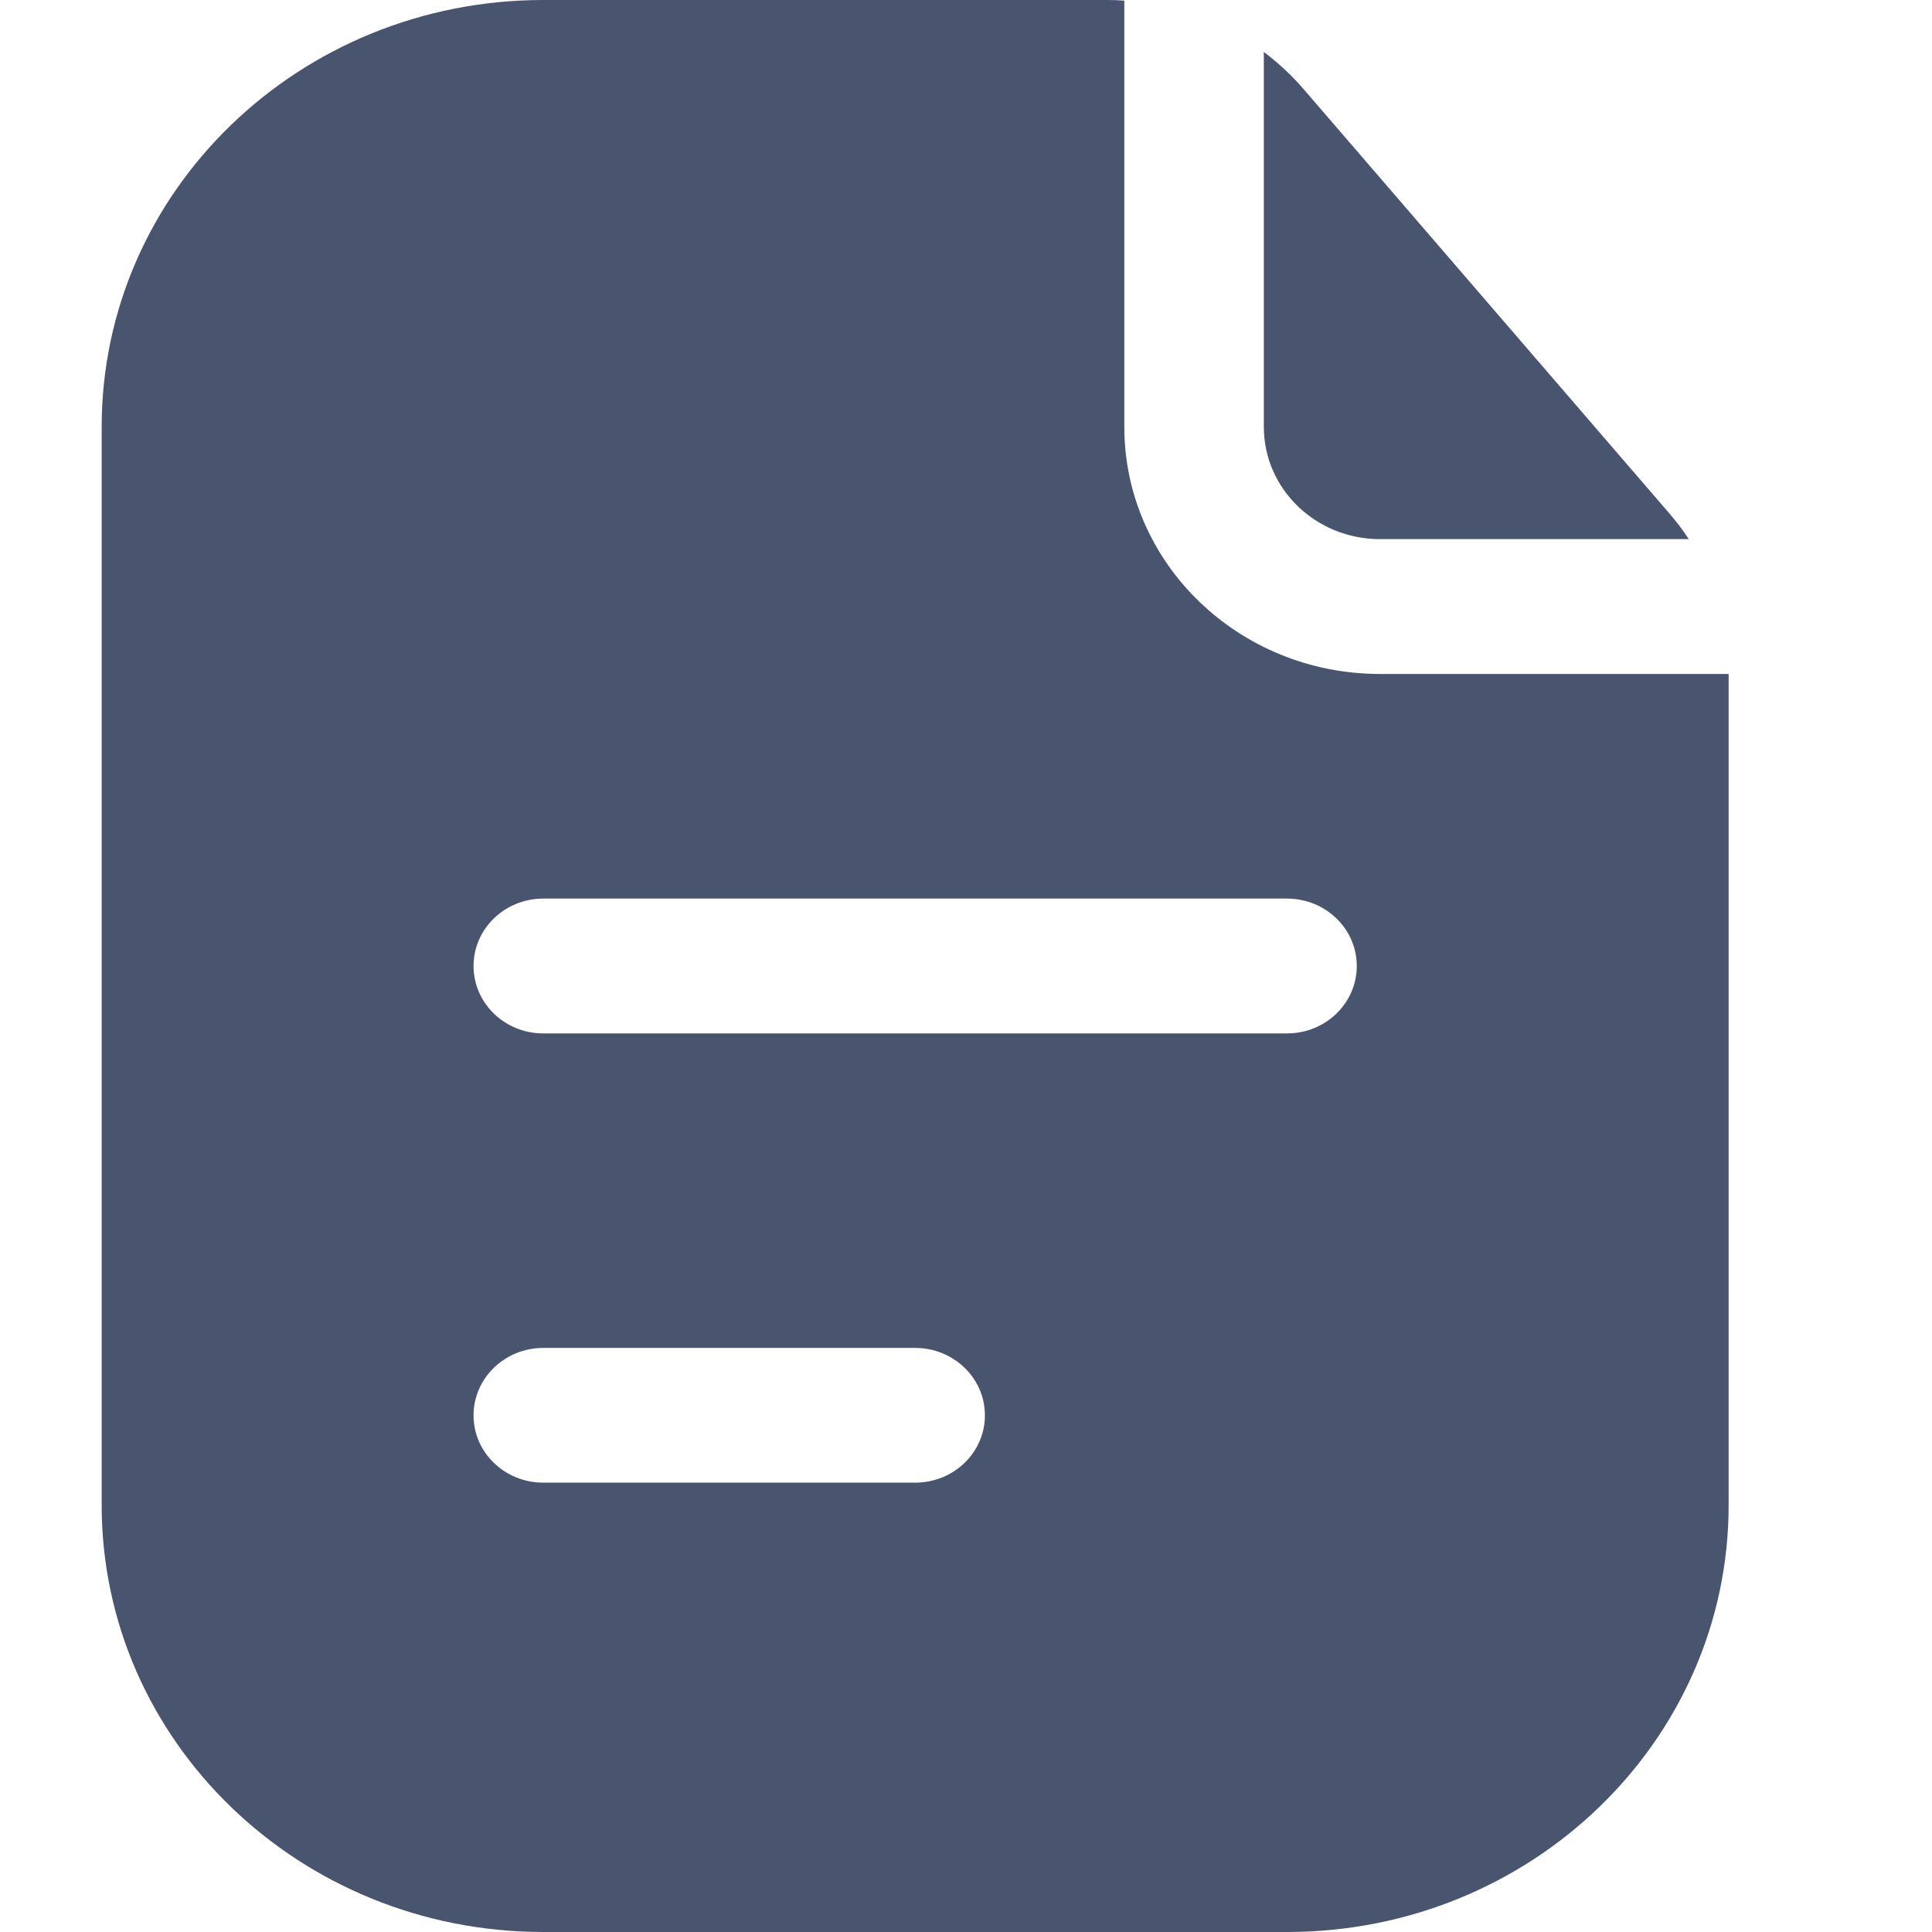
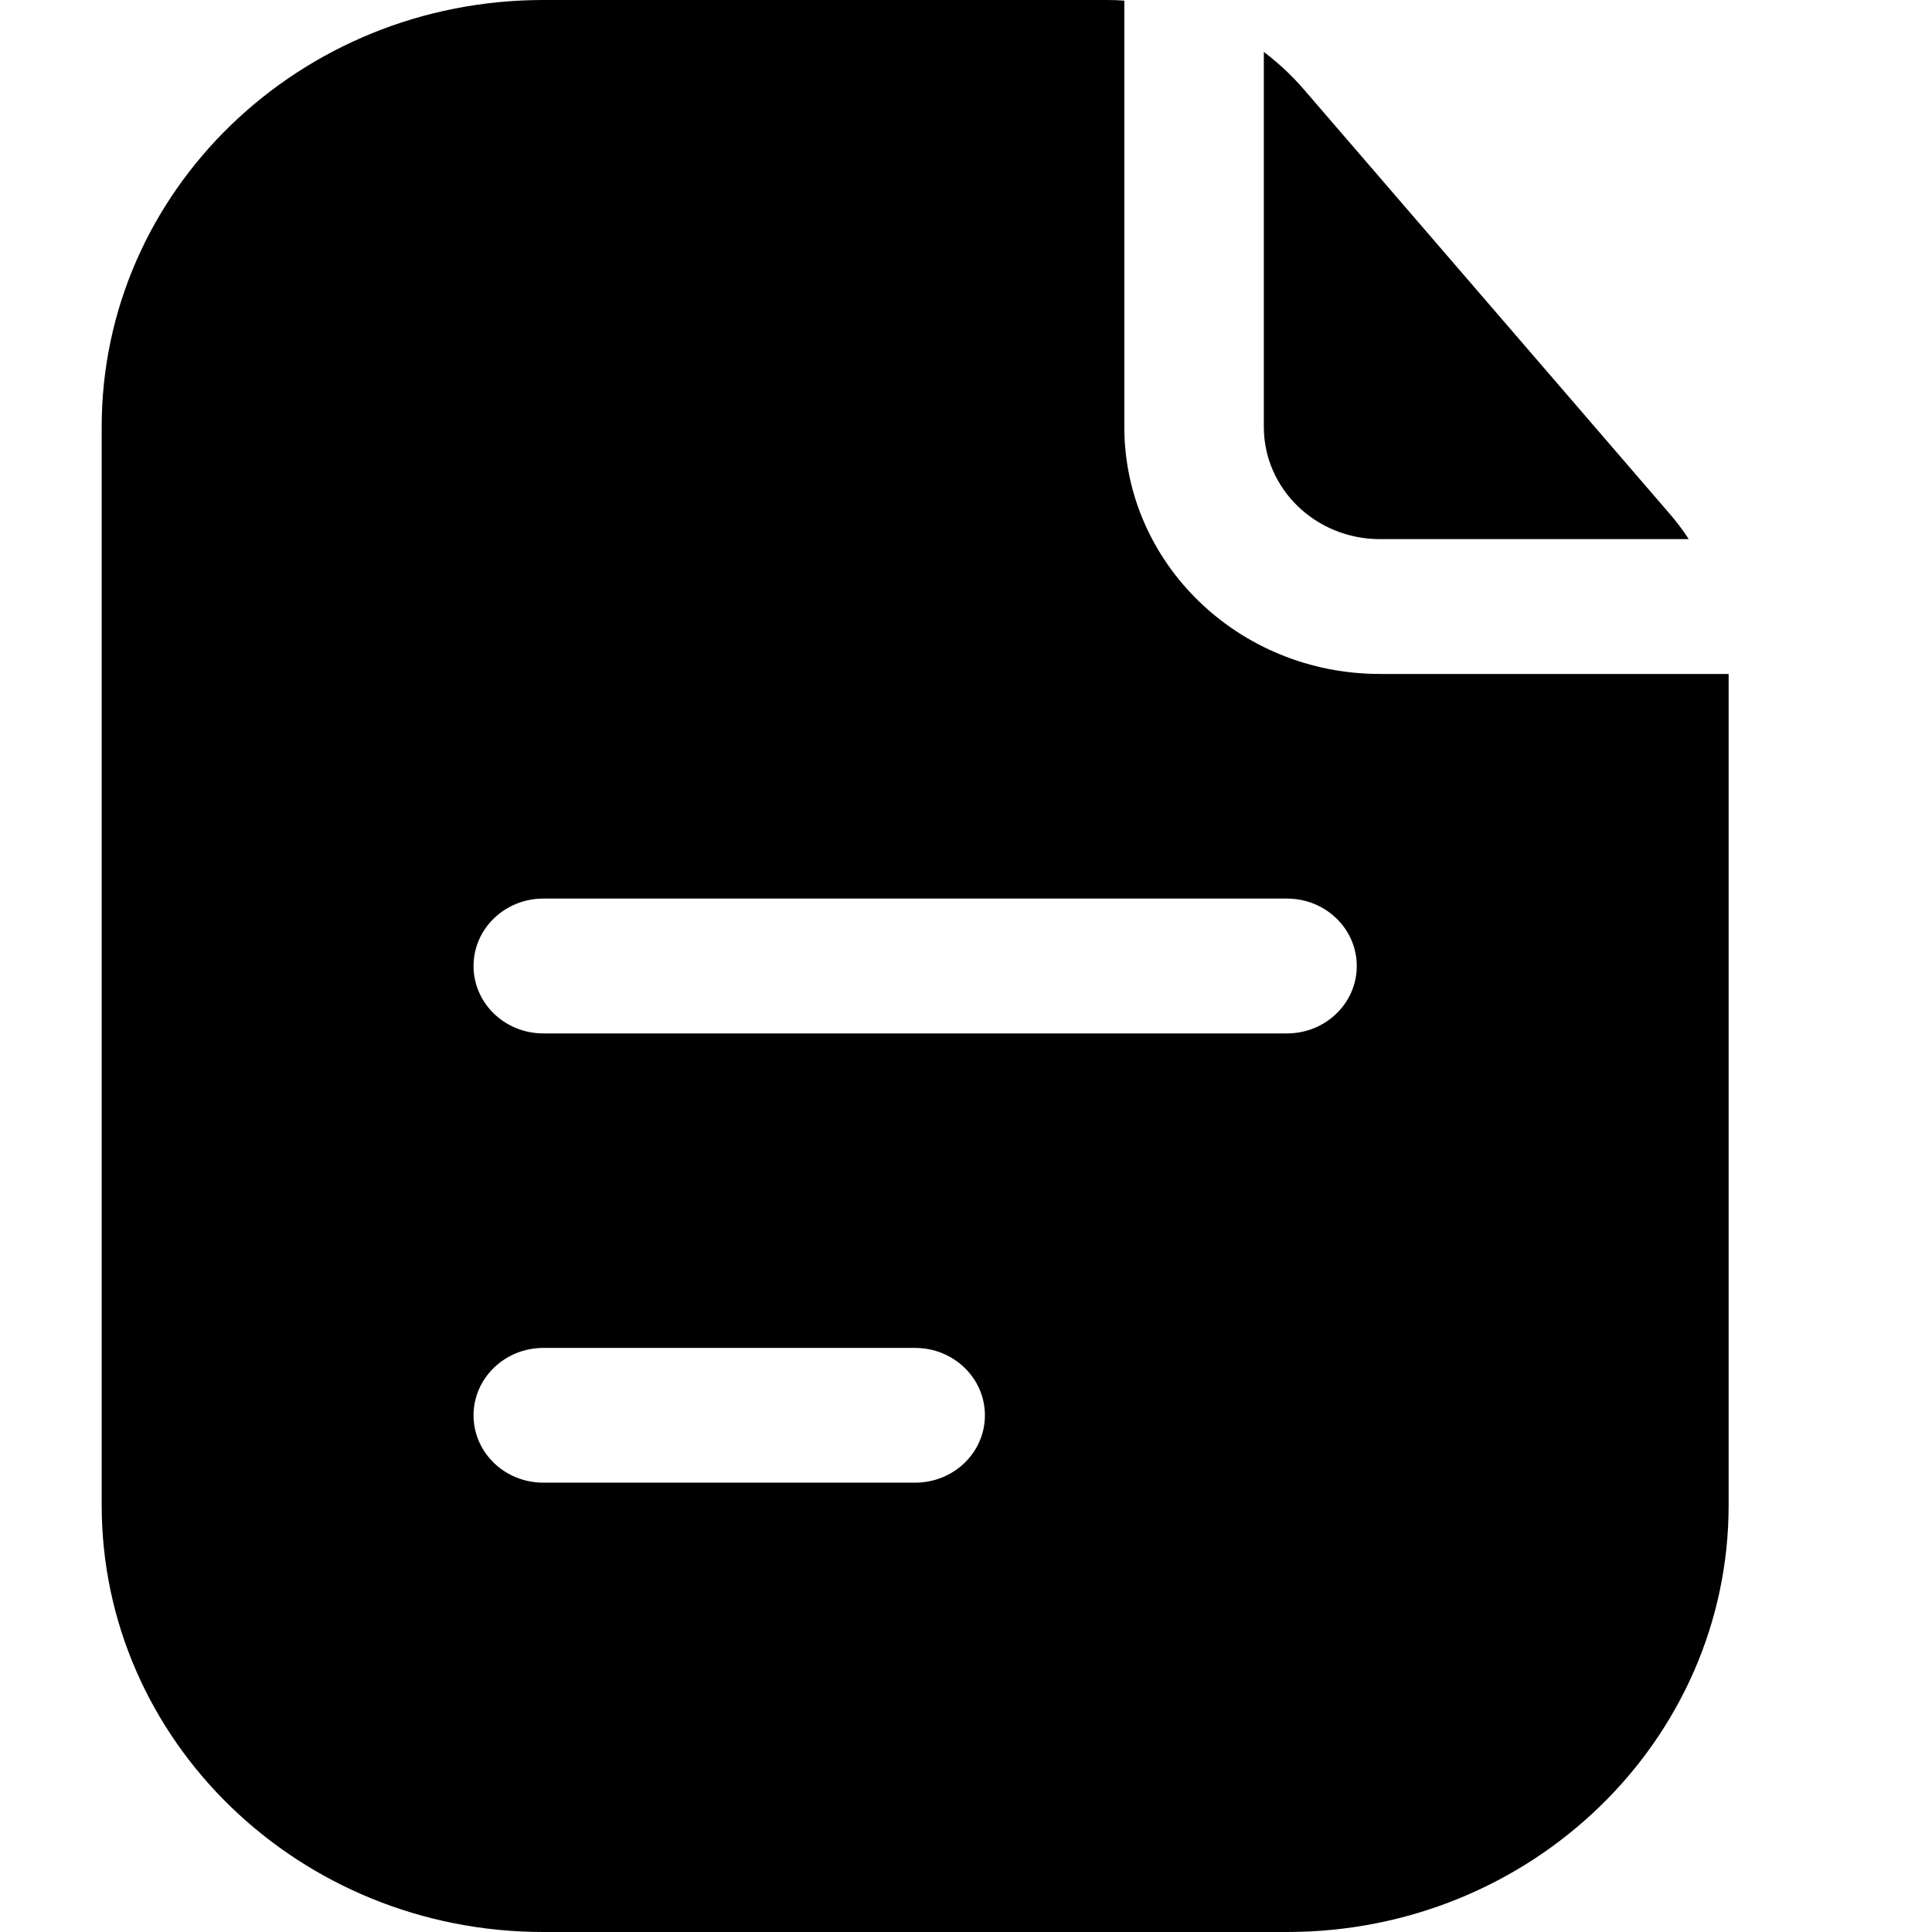
<svg xmlns="http://www.w3.org/2000/svg" width="19" height="19" viewBox="0 0 19 19" fill="none">
-   <path fill-rule="evenodd" clip-rule="evenodd" d="M11.057 0.006C11.001 0.002 10.944 0 10.886 0H5.343C2.944 0 1 1.879 1 4.198V14.802C1 17.121 2.944 19 5.343 19H12.657C15.056 19 17 17.121 17 14.802V6.628H13.571C12.183 6.628 11.057 5.54 11.057 4.198V0.006ZM4.657 9.5C4.657 9.134 4.964 8.837 5.343 8.837H12.657C13.036 8.837 13.343 9.134 13.343 9.5C13.343 9.866 13.036 10.163 12.657 10.163H5.343C4.964 10.163 4.657 9.866 4.657 9.5ZM5.343 13.256C4.964 13.256 4.657 13.553 4.657 13.919C4.657 14.285 4.964 14.581 5.343 14.581H9C9.379 14.581 9.686 14.285 9.686 13.919C9.686 13.553 9.379 13.256 9 13.256H5.343Z" fill="#49556F" />
-   <path d="M16.608 5.302C16.551 5.214 16.487 5.13 16.417 5.049L12.818 0.874C12.701 0.739 12.57 0.617 12.429 0.511V4.198C12.429 4.808 12.94 5.302 13.571 5.302H16.608Z" fill="#49556F" />
+   <path fill-rule="evenodd" clip-rule="evenodd" d="M11.057 0.006C11.001 0.002 10.944 0 10.886 0H5.343C2.944 0 1 1.879 1 4.198V14.802C1 17.121 2.944 19 5.343 19H12.657C15.056 19 17 17.121 17 14.802V6.628H13.571C12.183 6.628 11.057 5.54 11.057 4.198V0.006ZM4.657 9.5C4.657 9.134 4.964 8.837 5.343 8.837H12.657C13.036 8.837 13.343 9.134 13.343 9.5C13.343 9.866 13.036 10.163 12.657 10.163H5.343C4.964 10.163 4.657 9.866 4.657 9.5ZM5.343 13.256C4.964 13.256 4.657 13.553 4.657 13.919C4.657 14.285 4.964 14.581 5.343 14.581H9C9.379 14.581 9.686 14.285 9.686 13.919C9.686 13.553 9.379 13.256 9 13.256H5.343Z" fill="black" />
+   <path d="M16.608 5.302C16.551 5.214 16.487 5.13 16.417 5.049L12.818 0.874C12.701 0.739 12.57 0.617 12.429 0.511V4.198C12.429 4.808 12.94 5.302 13.571 5.302H16.608Z" fill="black" />
</svg>
